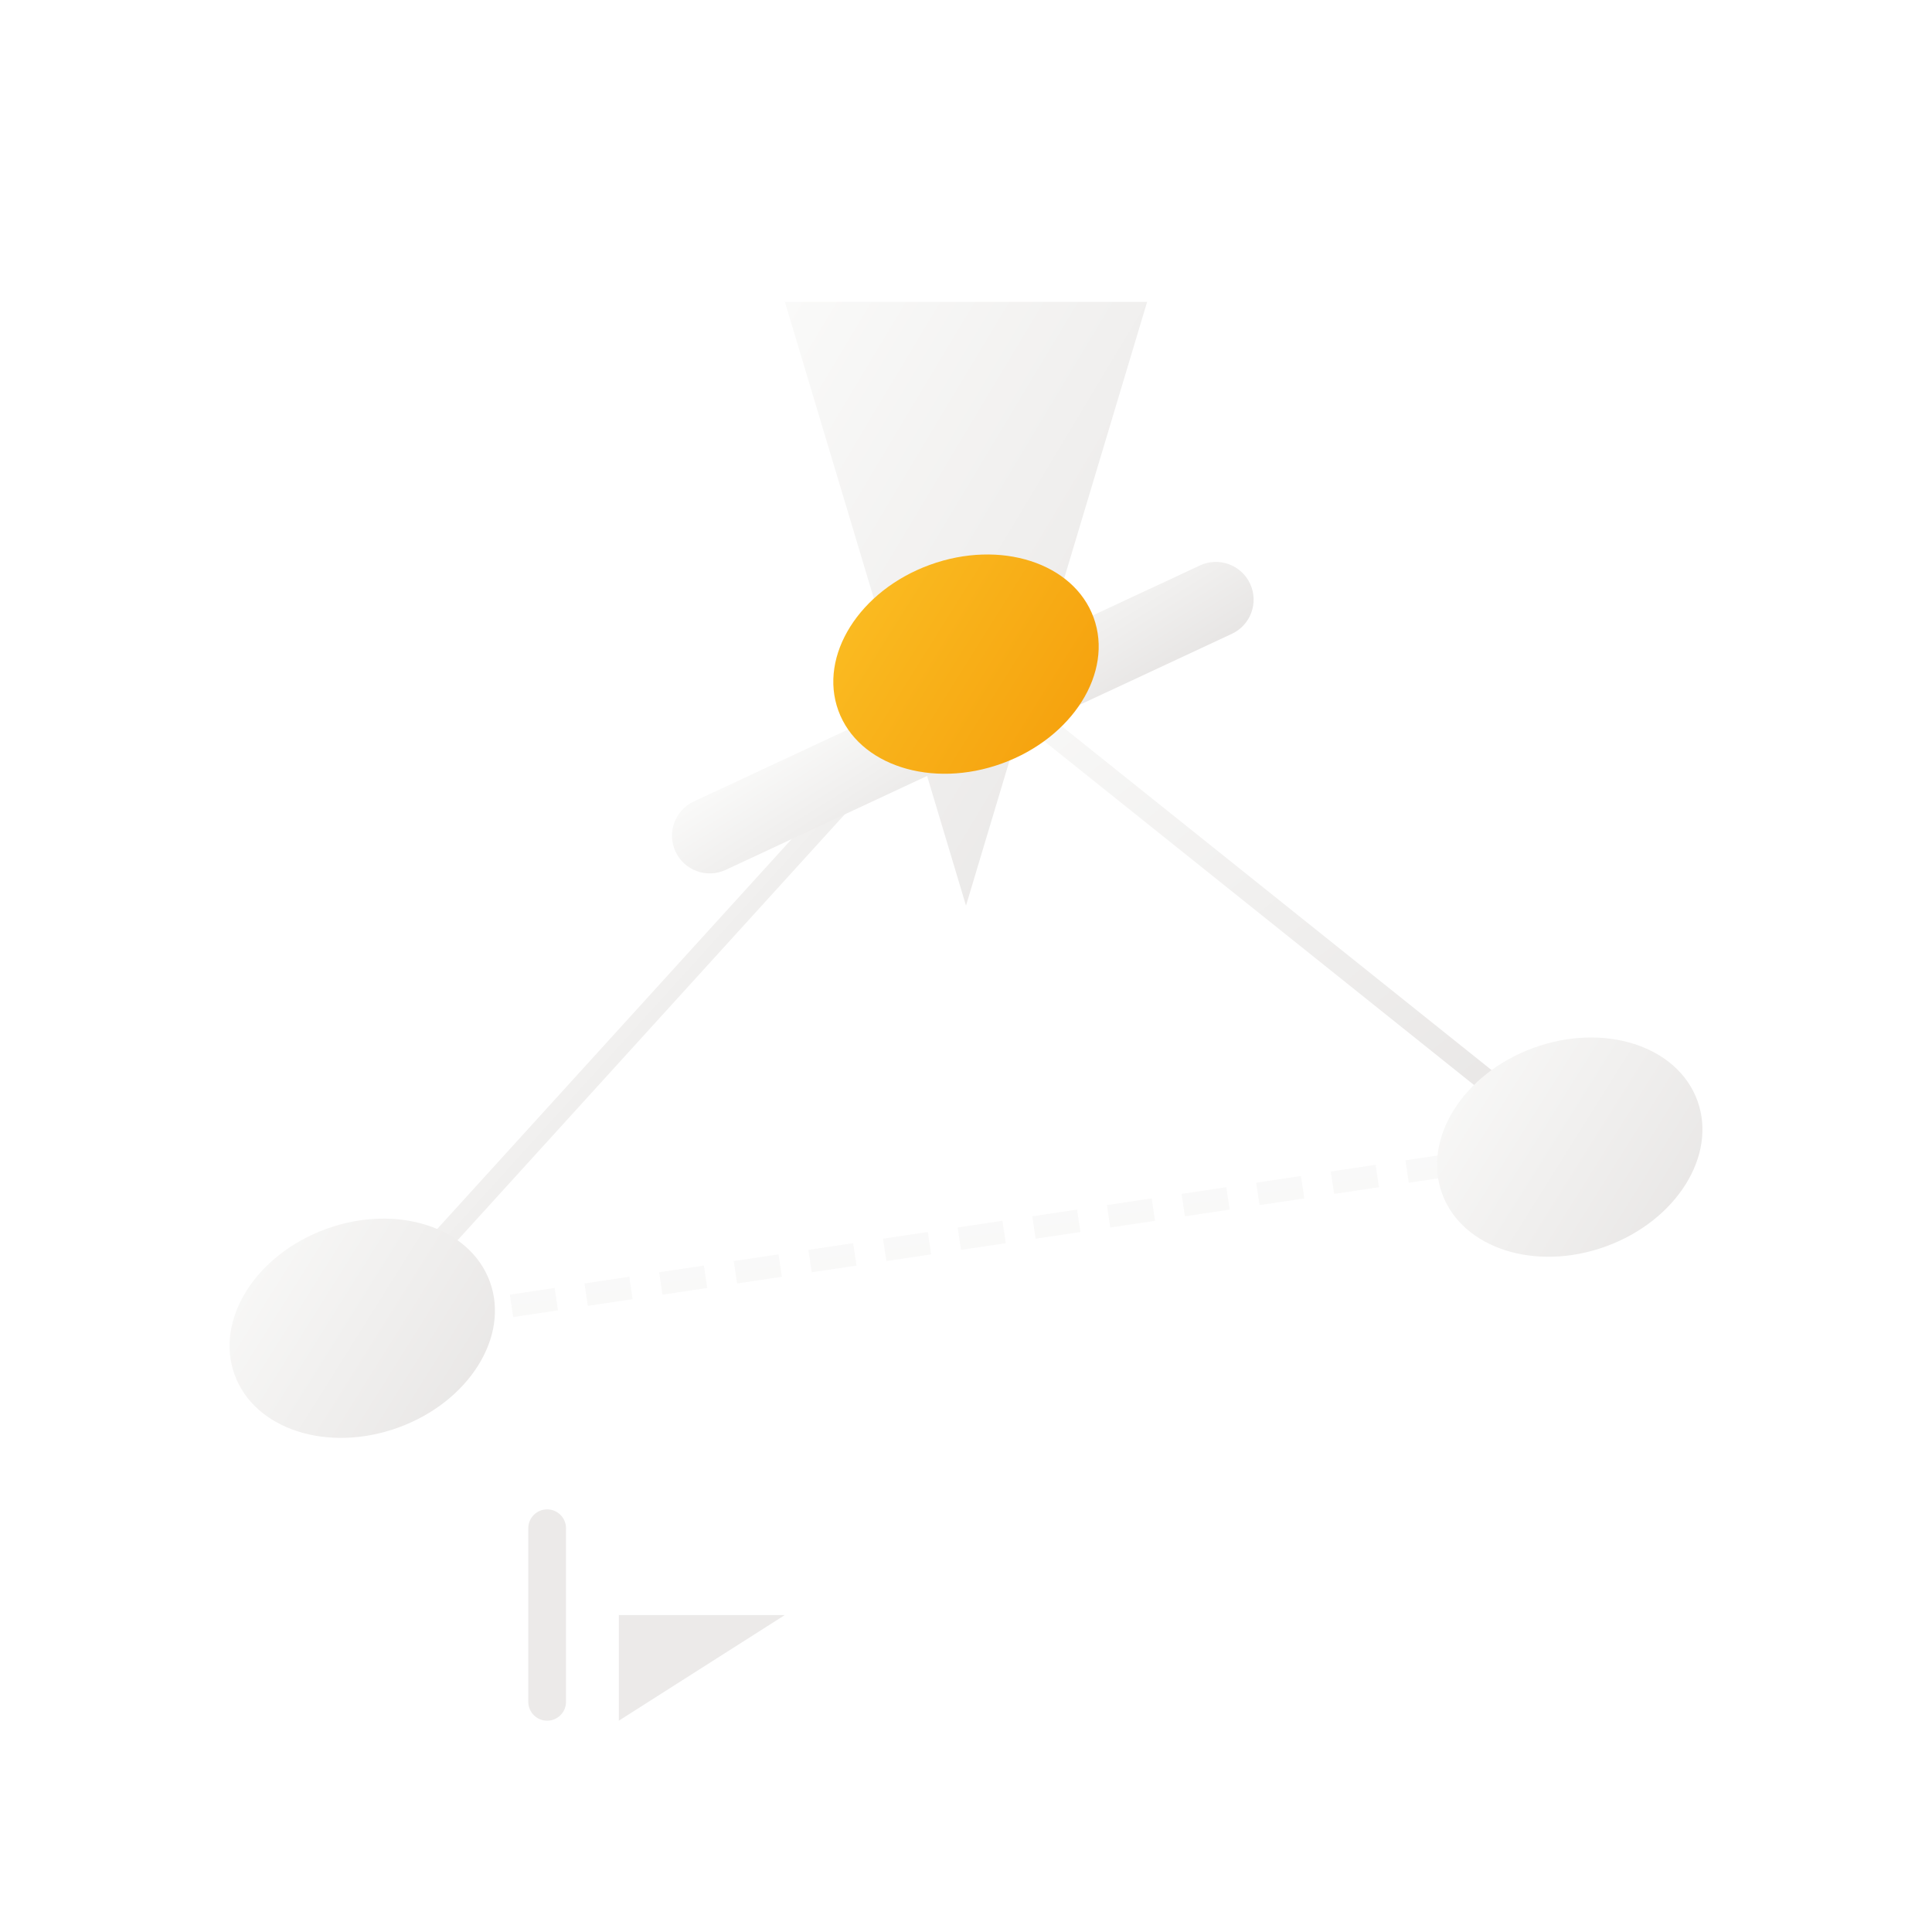
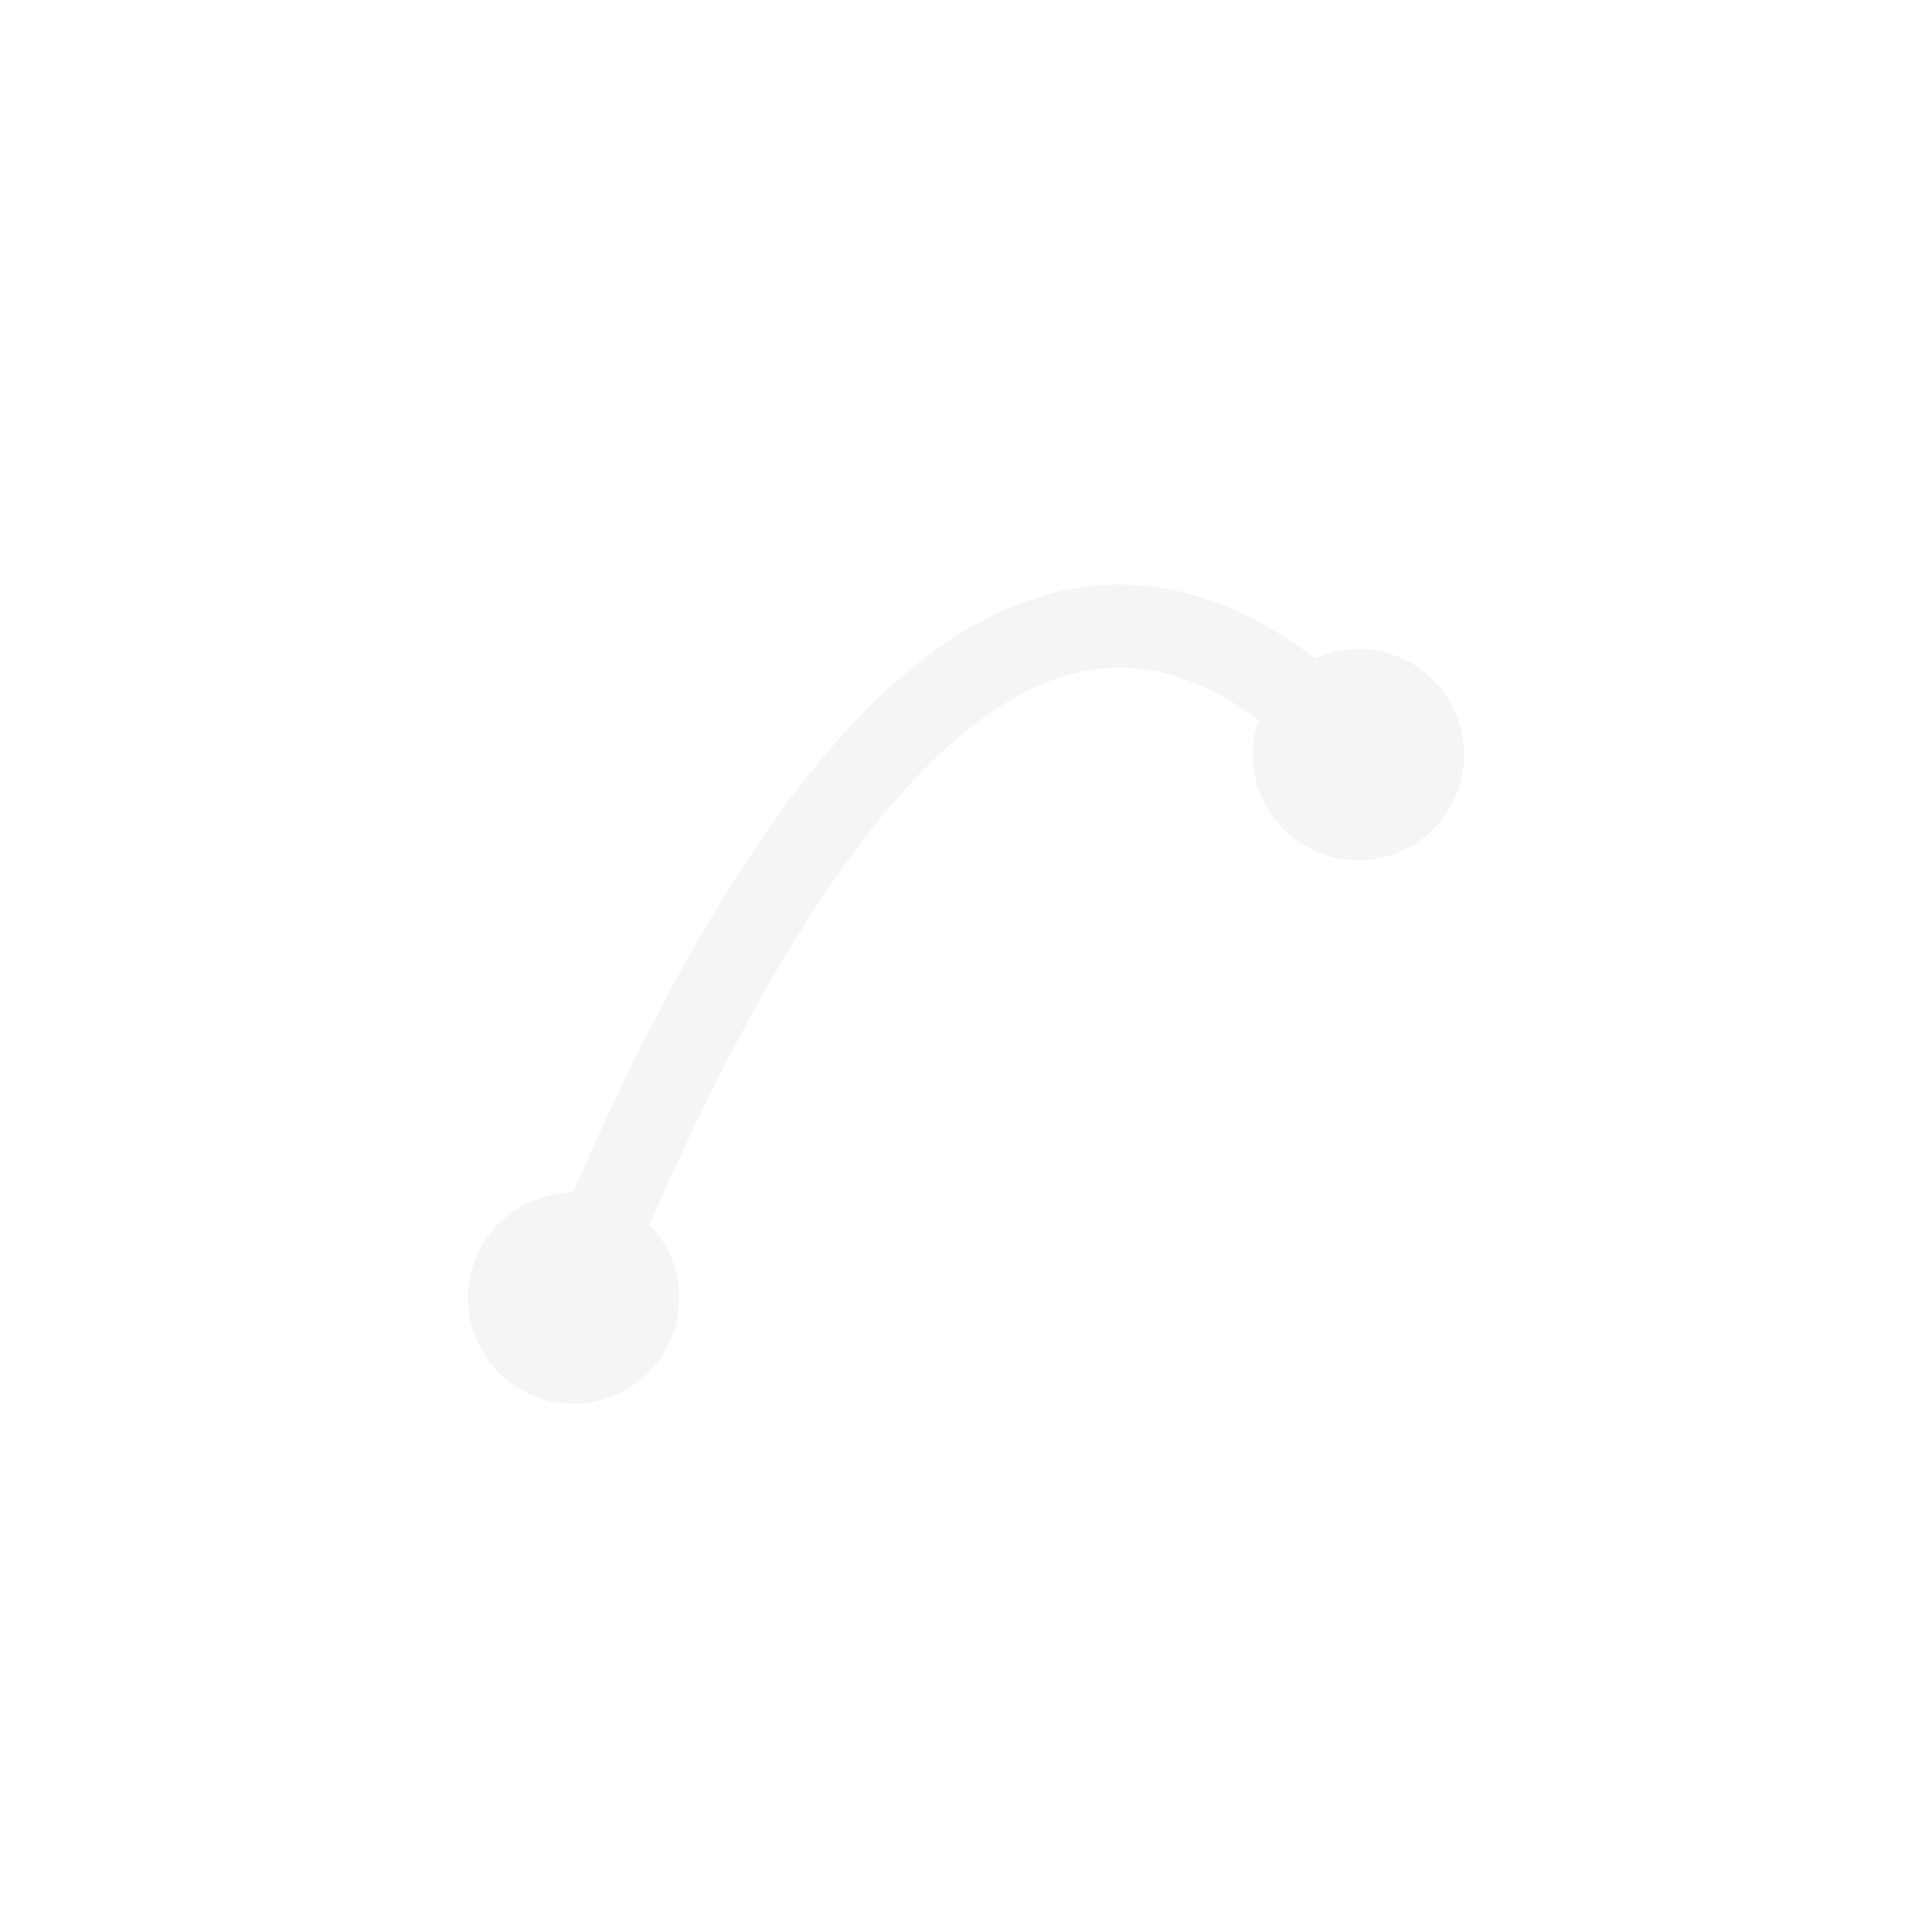
- <svg xmlns="http://www.w3.org/2000/svg" viewBox="0 0 512 512">
-   <defs>
-     <linearGradient id="lightGrad" x1="0%" y1="0%" x2="100%" y2="100%">
-       <stop offset="0%" style="stop-color:#fafaf9" />
-       <stop offset="100%" style="stop-color:#e7e5e4" />
-     </linearGradient>
-     <linearGradient id="amberGrad" x1="0%" y1="0%" x2="100%" y2="100%">
-       <stop offset="0%" style="stop-color:#fbbf24" />
-       <stop offset="100%" style="stop-color:#f59e0b" />
-     </linearGradient>
-   </defs>
-   <g stroke="url(#lightGrad)" stroke-width="6" fill="none">
-     <line x1="96" y1="352" x2="256" y2="176" />
-     <line x1="256" y1="176" x2="416" y2="304" />
-     <line x1="96" y1="352" x2="416" y2="304" stroke-dasharray="12,8" opacity="0.4" />
-   </g>
-   <g fill="url(#lightGrad)">
-     <polygon points="256,80 208,80 256,240 304,80" />
-     <rect x="172" y="180" width="168" height="20" rx="10" transform="rotate(-25 256 192)" />
-   </g>
-   <ellipse cx="96" cy="352" rx="36" ry="28" fill="url(#lightGrad)" transform="rotate(-20 96 352)" />
-   <ellipse cx="256" cy="176" rx="36" ry="28" fill="url(#amberGrad)" transform="rotate(-20 256 176)" />
-   <ellipse cx="416" cy="304" rx="36" ry="28" fill="url(#lightGrad)" transform="rotate(-20 416 304)" />
-   <g fill="#e7e5e4" opacity="0.8">
-     <rect x="140" y="400" width="10" height="56" rx="5" />
-     <polygon points="164,428 208,428 164,456" />
-   </g>
+ <svg xmlns="http://www.w3.org/2000/svg" viewBox="0 0 512 512" role="img" aria-label="Relanote">
+   <path d="M 152 344 Q 256 88 360 200" fill="none" stroke="#F5F5F4" stroke-width="22" stroke-linecap="round" />
+   <circle cx="152" cy="344" r="28" fill="#F5F5F4" />
+   <circle cx="360" cy="200" r="28" fill="#F5F5F4" />
</svg>
